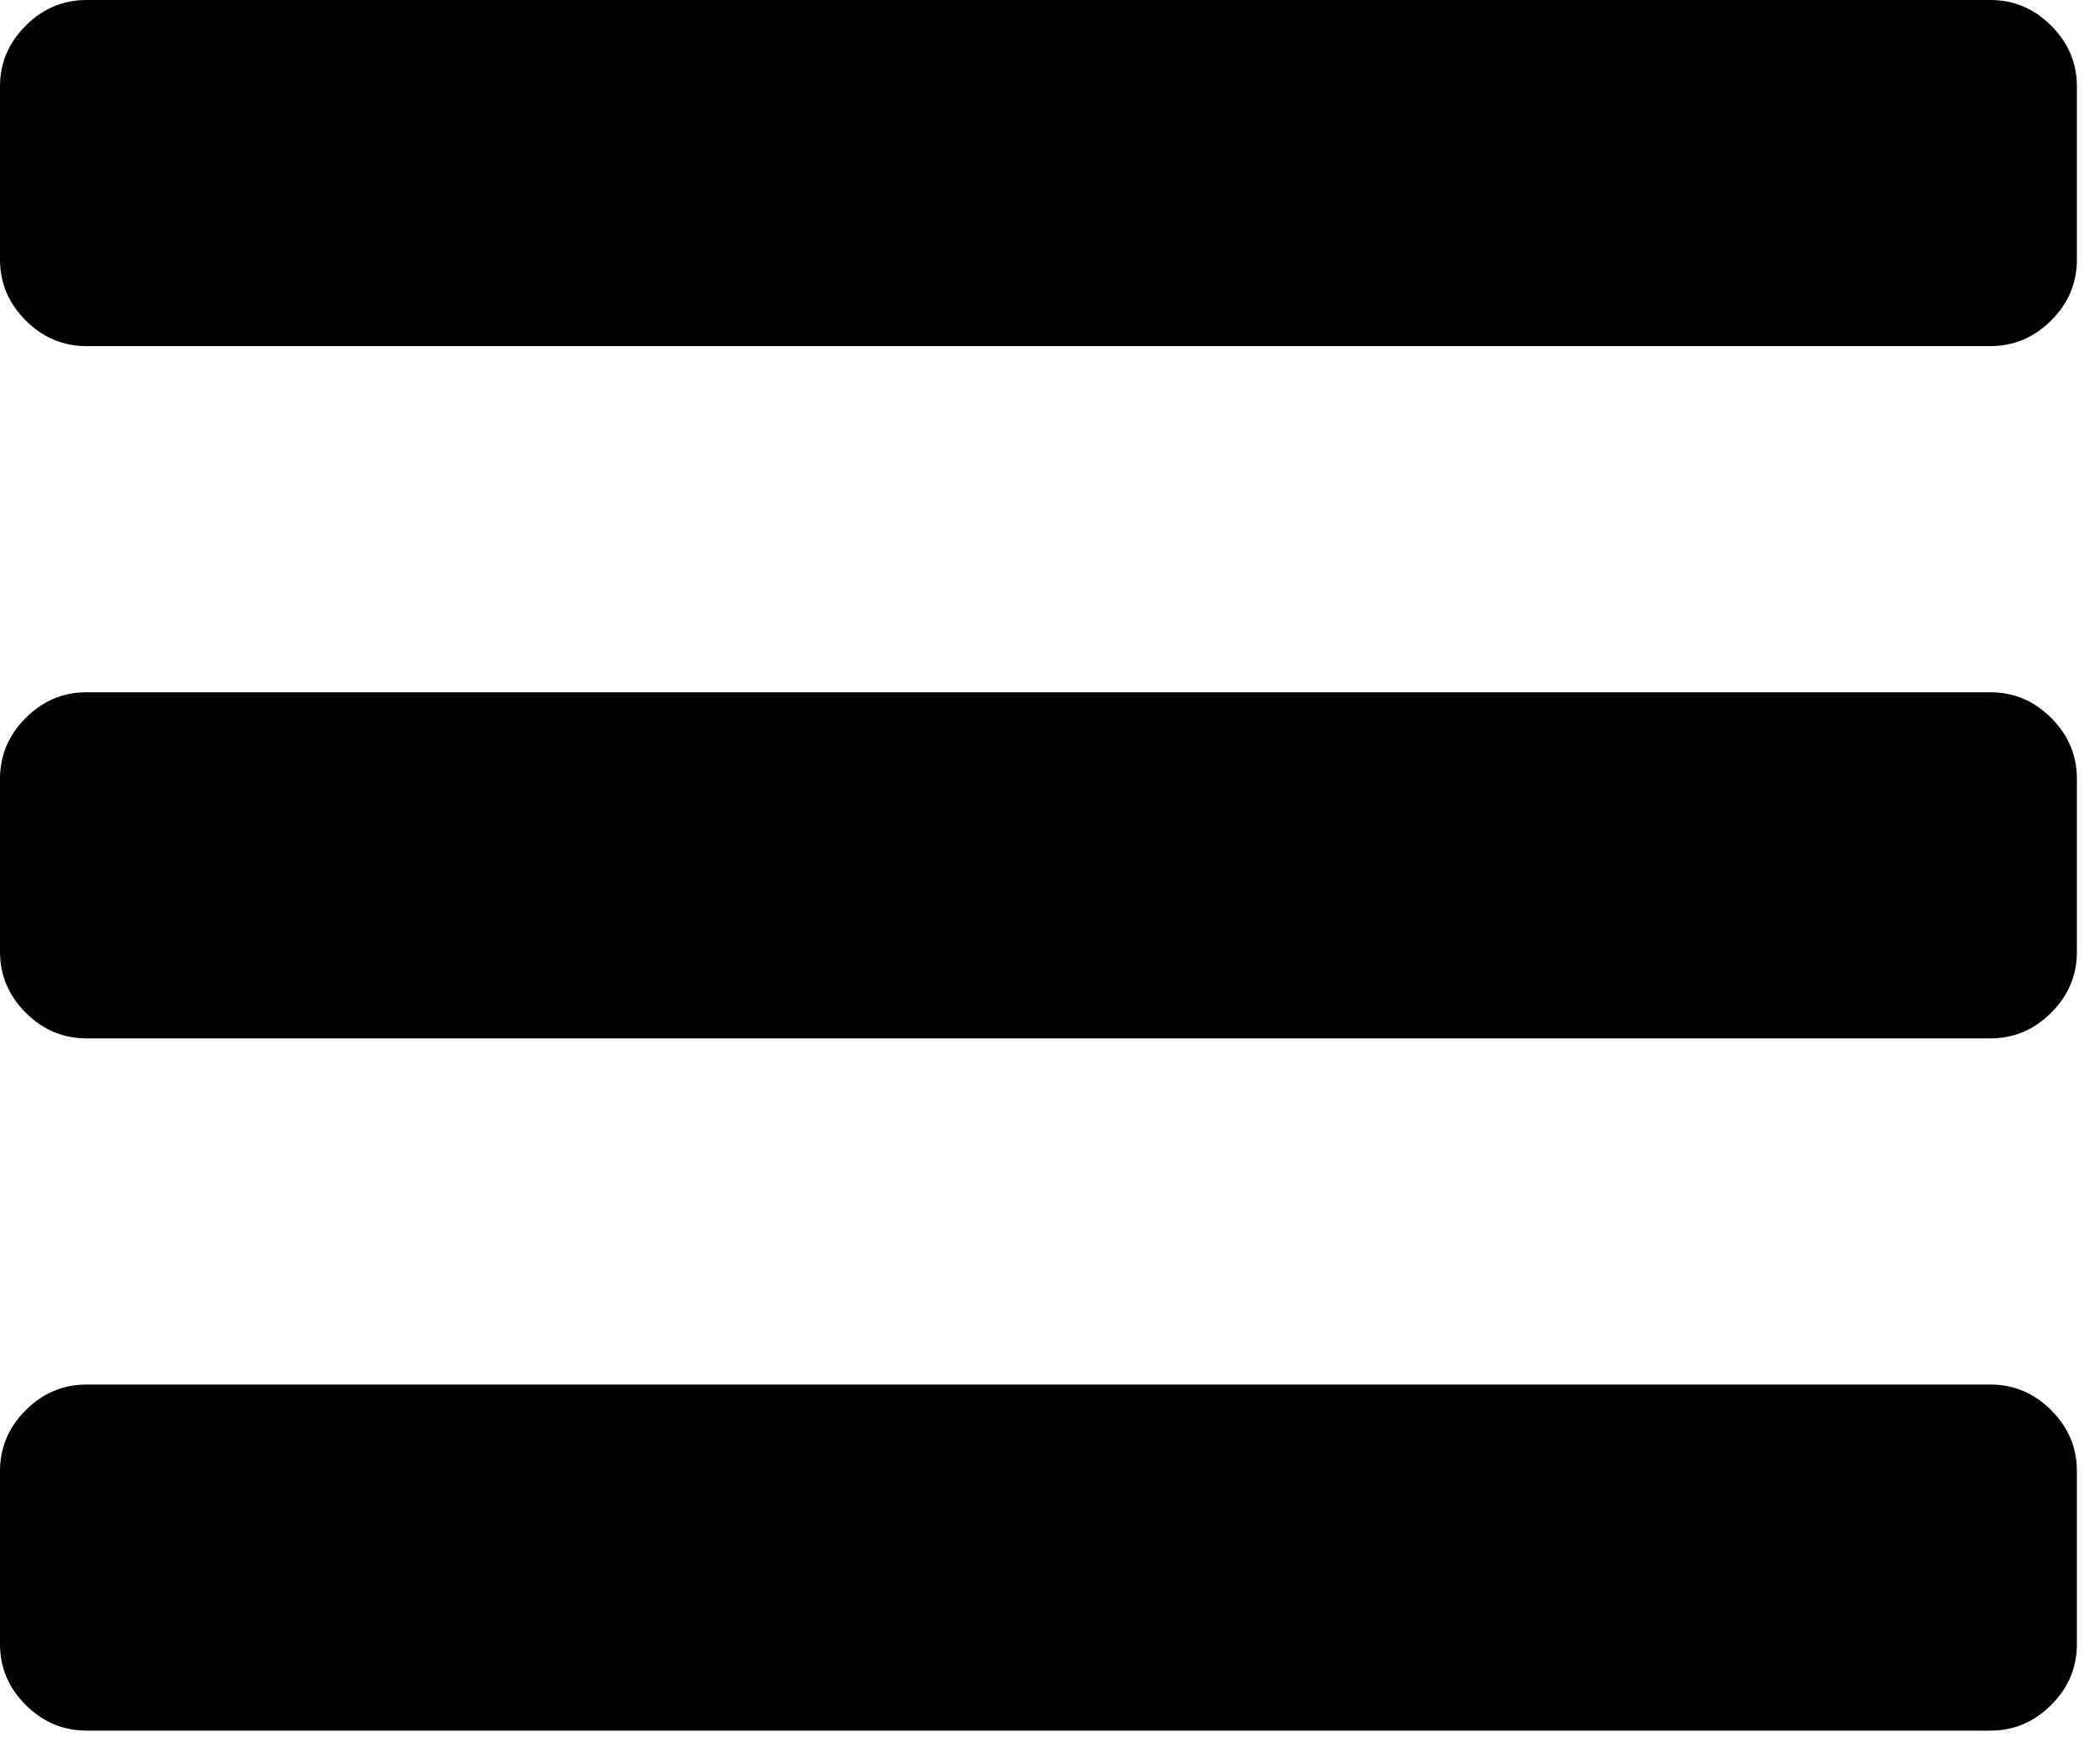
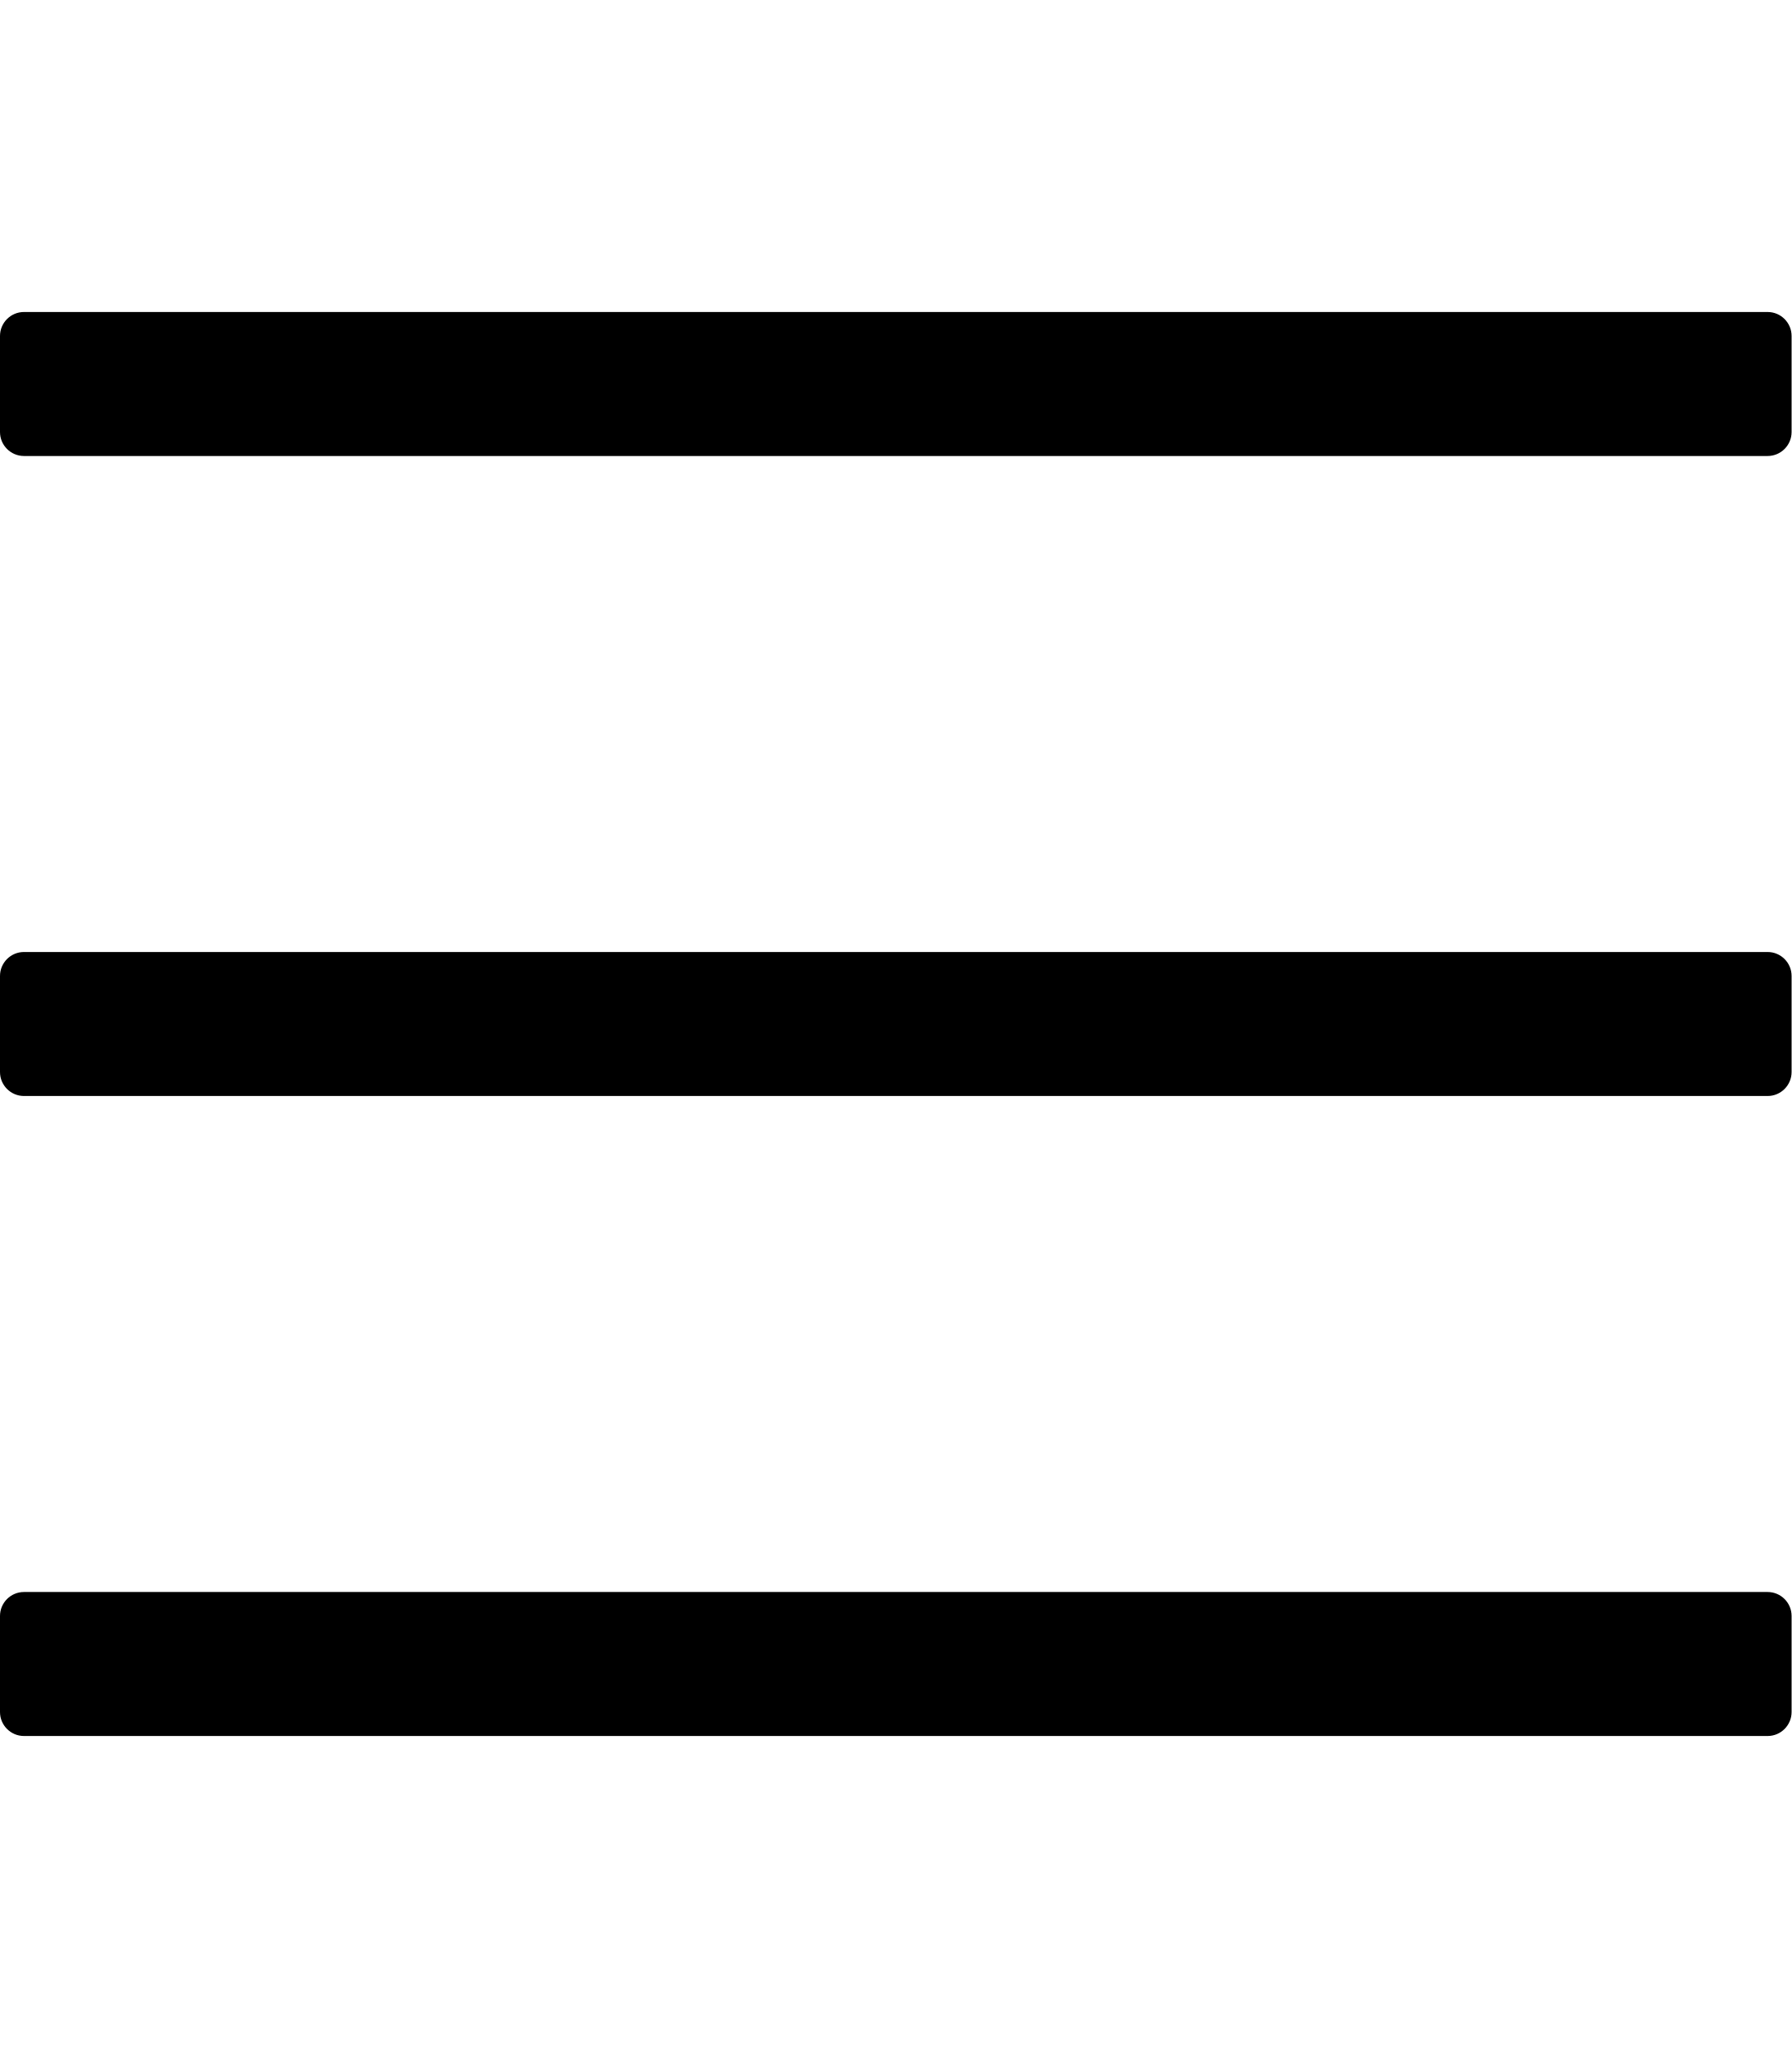
- <svg xmlns="http://www.w3.org/2000/svg" width="100%" height="100%" viewBox="0 0 52 43" version="1.1" xml:space="preserve" style="fill-rule:evenodd;clip-rule:evenodd;stroke-linejoin:round;stroke-miterlimit:1.414;">
-   <path d="M51.428,36.428l0,4.286c0,0.58 -0.212,1.083 -0.636,1.507c-0.424,0.423 -0.926,0.636 -1.507,0.636l-47.142,-0.001c-0.581,0 -1.083,-0.212 -1.507,-0.636c-0.424,-0.423 -0.636,-0.926 -0.636,-1.506l0,-4.286c0,-0.58 0.212,-1.082 0.636,-1.506c0.424,-0.424 0.926,-0.636 1.507,-0.636l47.143,0c0.58,0 1.082,0.212 1.506,0.636c0.424,0.424 0.636,0.926 0.636,1.506ZM51.428,19.286l0,4.285c0,0.581 -0.212,1.083 -0.636,1.507c-0.424,0.424 -0.926,0.636 -1.507,0.636l-47.142,0c-0.581,0 -1.083,-0.212 -1.507,-0.636c-0.424,-0.424 -0.636,-0.927 -0.636,-1.507l0,-4.285c0,-0.581 0.212,-1.083 0.636,-1.507c0.424,-0.424 0.926,-0.636 1.507,-0.636l47.143,0c0.58,0 1.082,0.212 1.506,0.636c0.424,0.424 0.636,0.926 0.636,1.507ZM51.428,2.143l0,4.285c0,0.581 -0.212,1.083 -0.636,1.507c-0.424,0.424 -0.926,0.636 -1.507,0.636l-47.142,0c-0.581,0 -1.083,-0.212 -1.507,-0.636c-0.424,-0.424 -0.636,-0.926 -0.636,-1.507l0,-4.285c0,-0.581 0.212,-1.083 0.636,-1.507c0.424,-0.424 0.926,-0.636 1.507,-0.636l47.143,0c0.58,0 1.082,0.212 1.506,0.636c0.424,0.424 0.636,0.926 0.636,1.507Z" />
+ <svg xmlns="http://www.w3.org/2000/svg" viewBox="0 0 448 512">
+   <path d="M442 114H6a6 6 0 0 1-6-6V84a6 6 0 0 1 6-6h436a6 6 0 0 1 6 6v24a6 6 0 0 1-6 6zm0 160H6a6 6 0 0 1-6-6v-24a6 6 0 0 1 6-6h436a6 6 0 0 1 6 6v24a6 6 0 0 1-6 6zm0 160H6a6 6 0 0 1-6-6v-24a6 6 0 0 1 6-6h436a6 6 0 0 1 6 6v24a6 6 0 0 1-6 6z" />
</svg>
